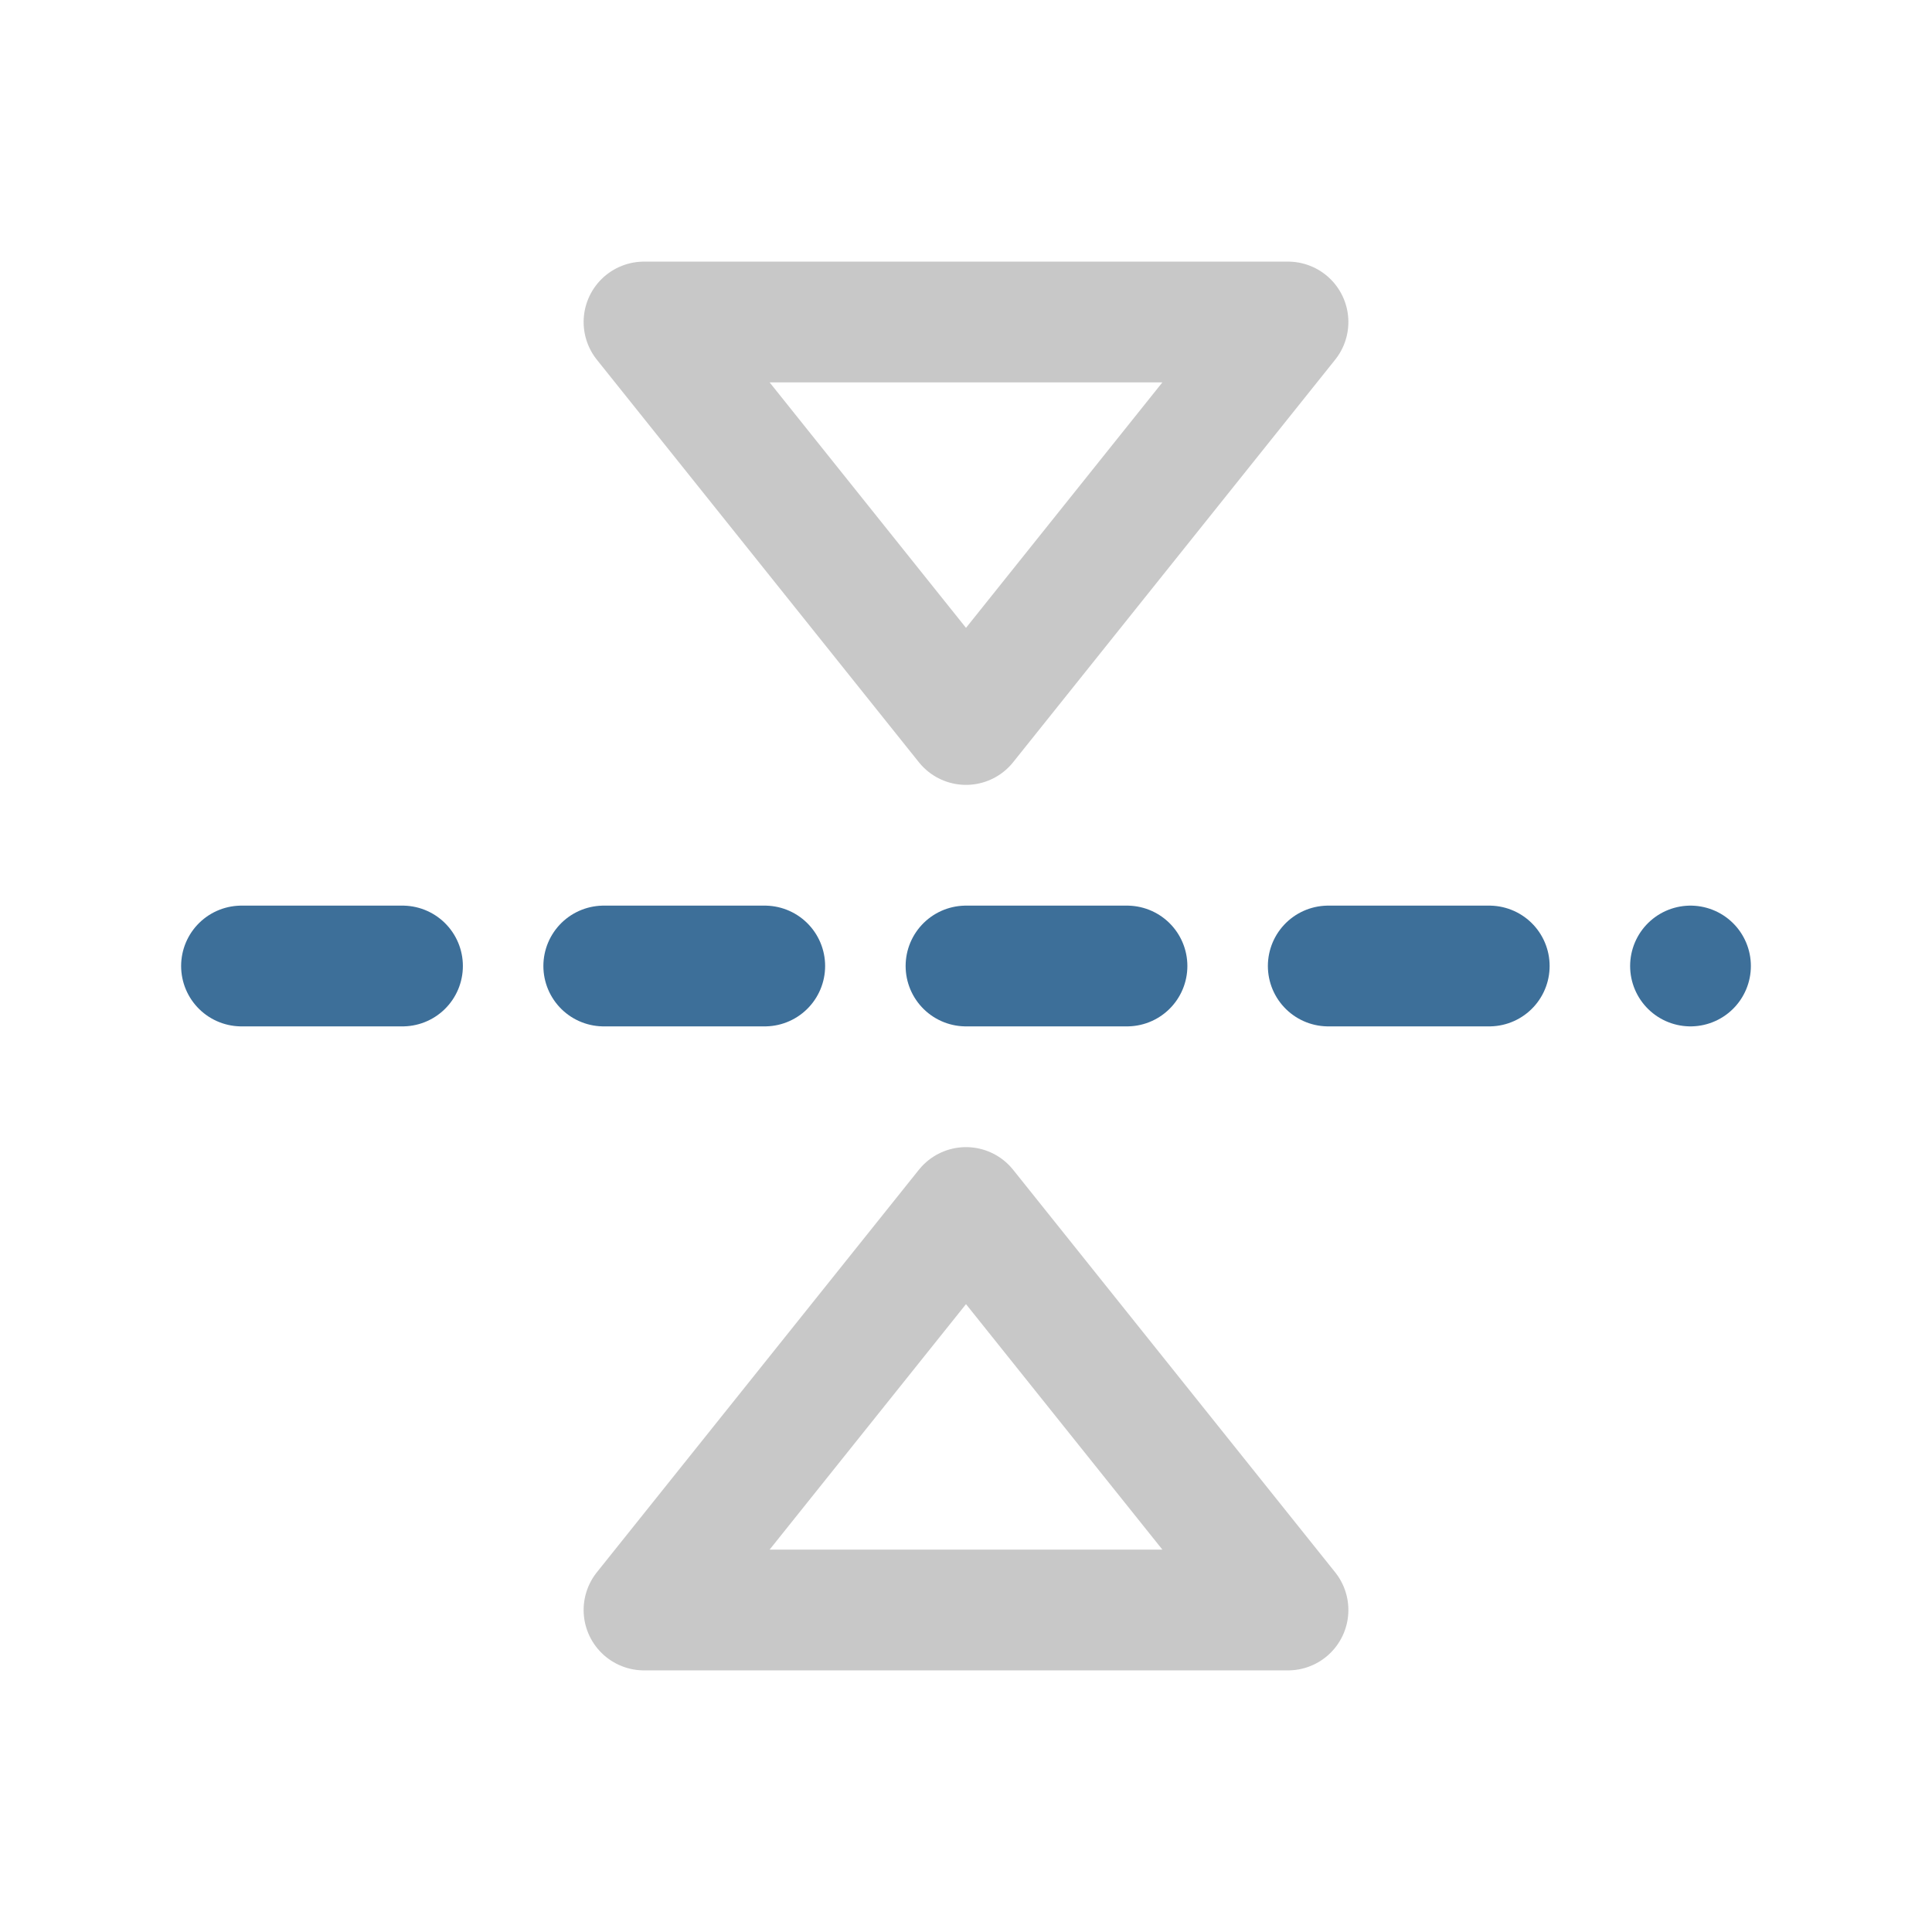
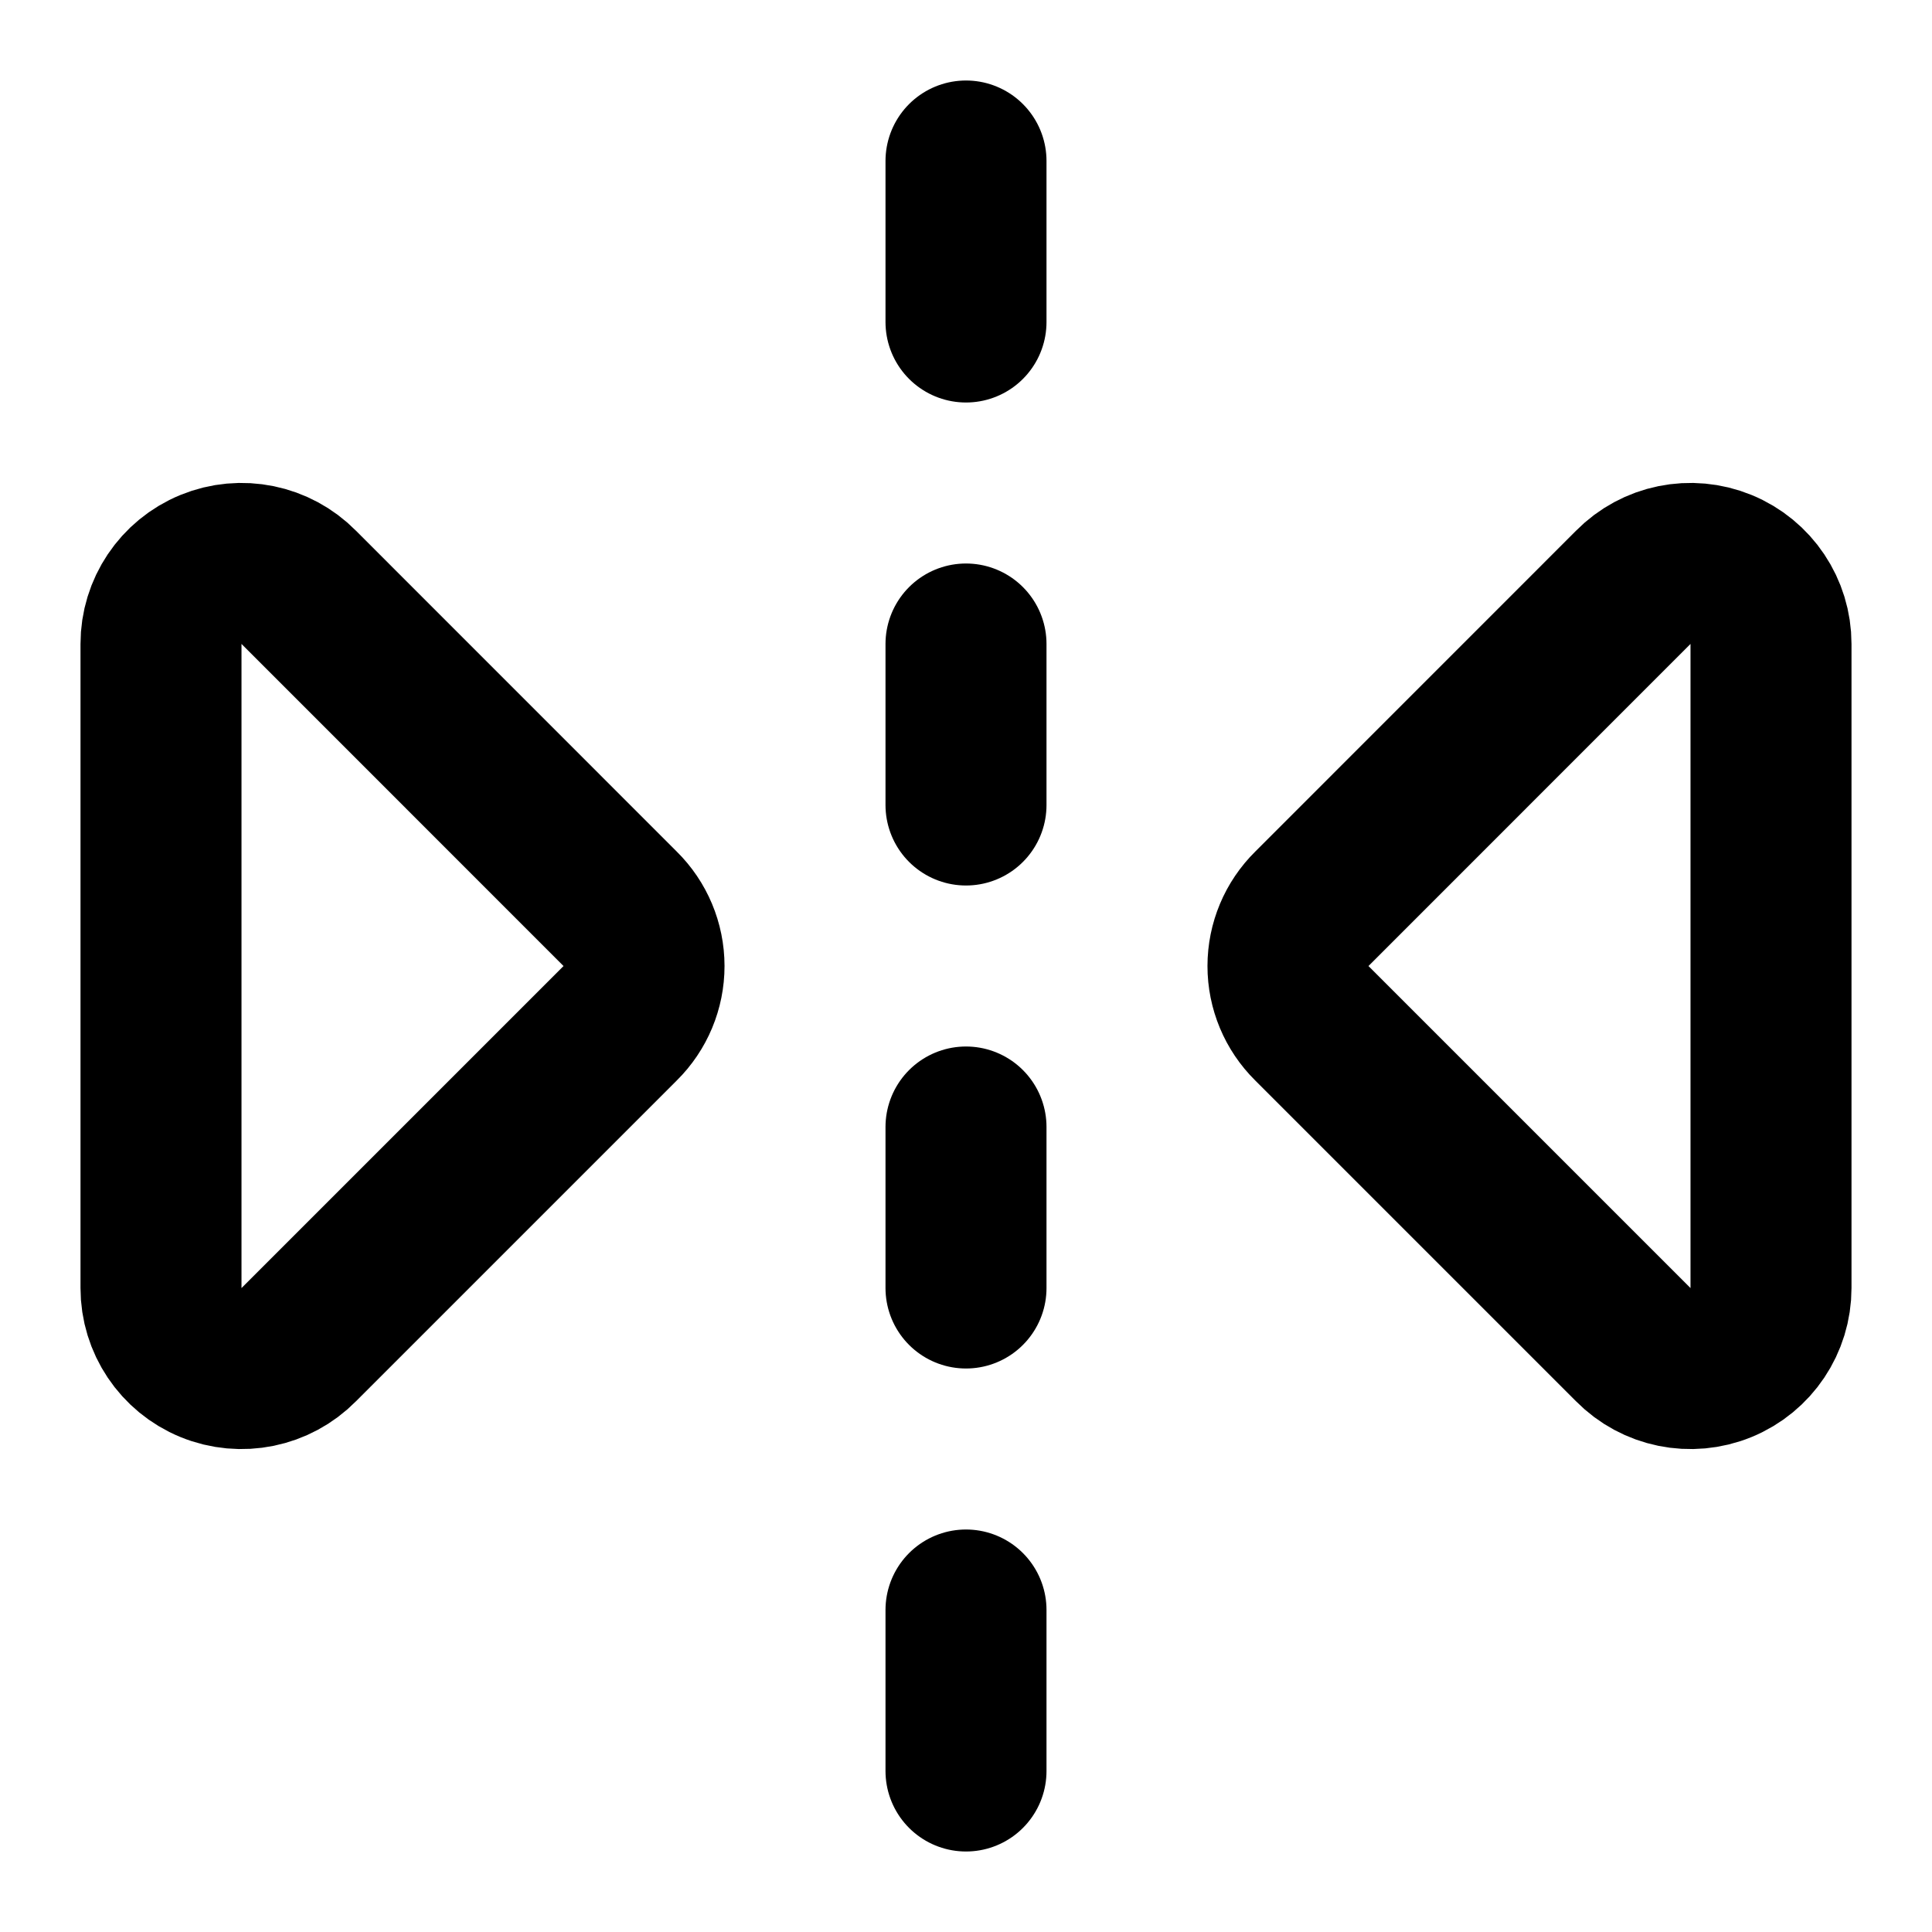
- <svg xmlns="http://www.w3.org/2000/svg" viewBox="0 0 24 24" fill="none" stroke="#c8c8c8" stroke-width="1.5" stroke-linecap="round" stroke-linejoin="round">
-   <polygon points="8 4 12 9 16 4" />
-   <polygon points="8 20 12 15 16 20" />
-   <line x1="3" y1="12" x2="21" y2="12" stroke="#3d6f99" stroke-dasharray="2 2.5" />
+ <svg xmlns="http://www.w3.org/2000/svg" class="lucide lucide-triangles-centerline-dashed-vertical" width="24" height="24" viewBox="0 0 24 24" fill="none" stroke="currentColor" stroke-width="2" stroke-linecap="round" stroke-linejoin="round">
+   <path d="M12 14v2" />
+   <path d="M12 20v2" />
+   <path d="M12 2v2" />
+   <path d="M12 8v2" />
+   <path d="M20.288 16.703A1 1 0 0022 16V8a1 1 0 00-1.712-.703l-3.99 3.991a1 1 0 00-.001 1.424z" />
+   <path d="M3.712 16.703A1 1 0 012 16V8a1 1 0 011.712-.703l3.99 3.991a1 1 0 01.001 1.424z" />
</svg>
